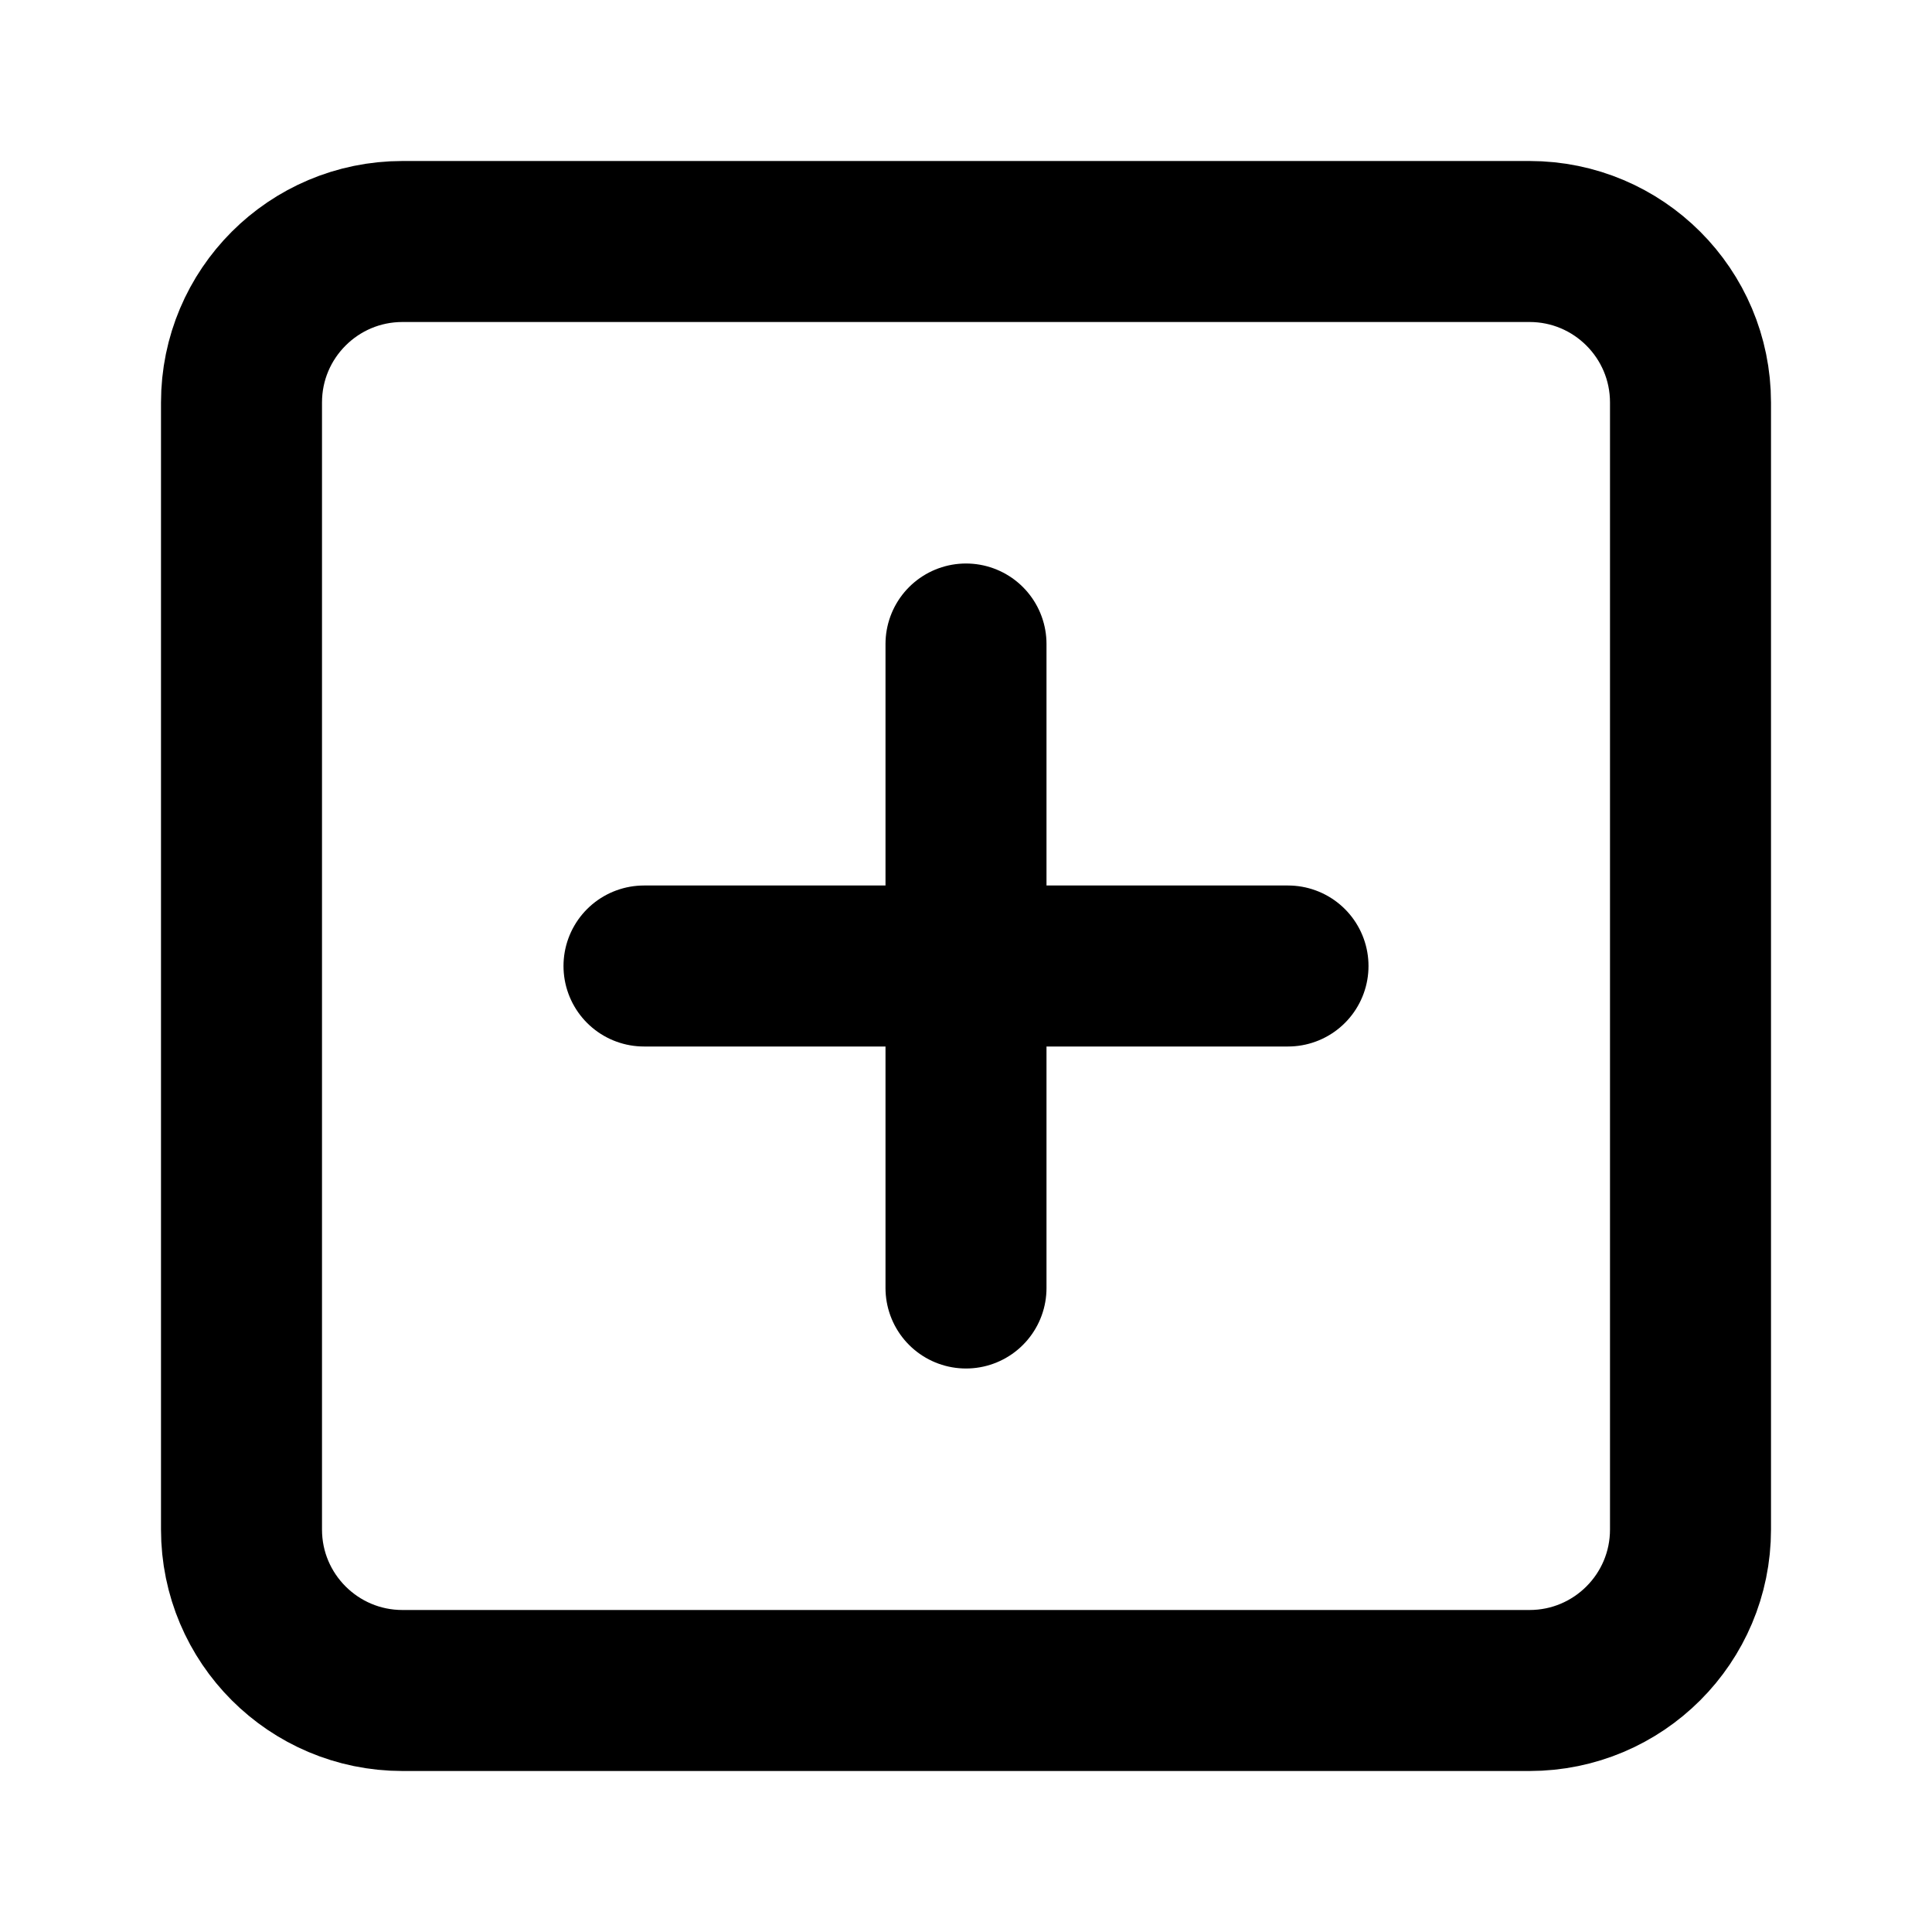
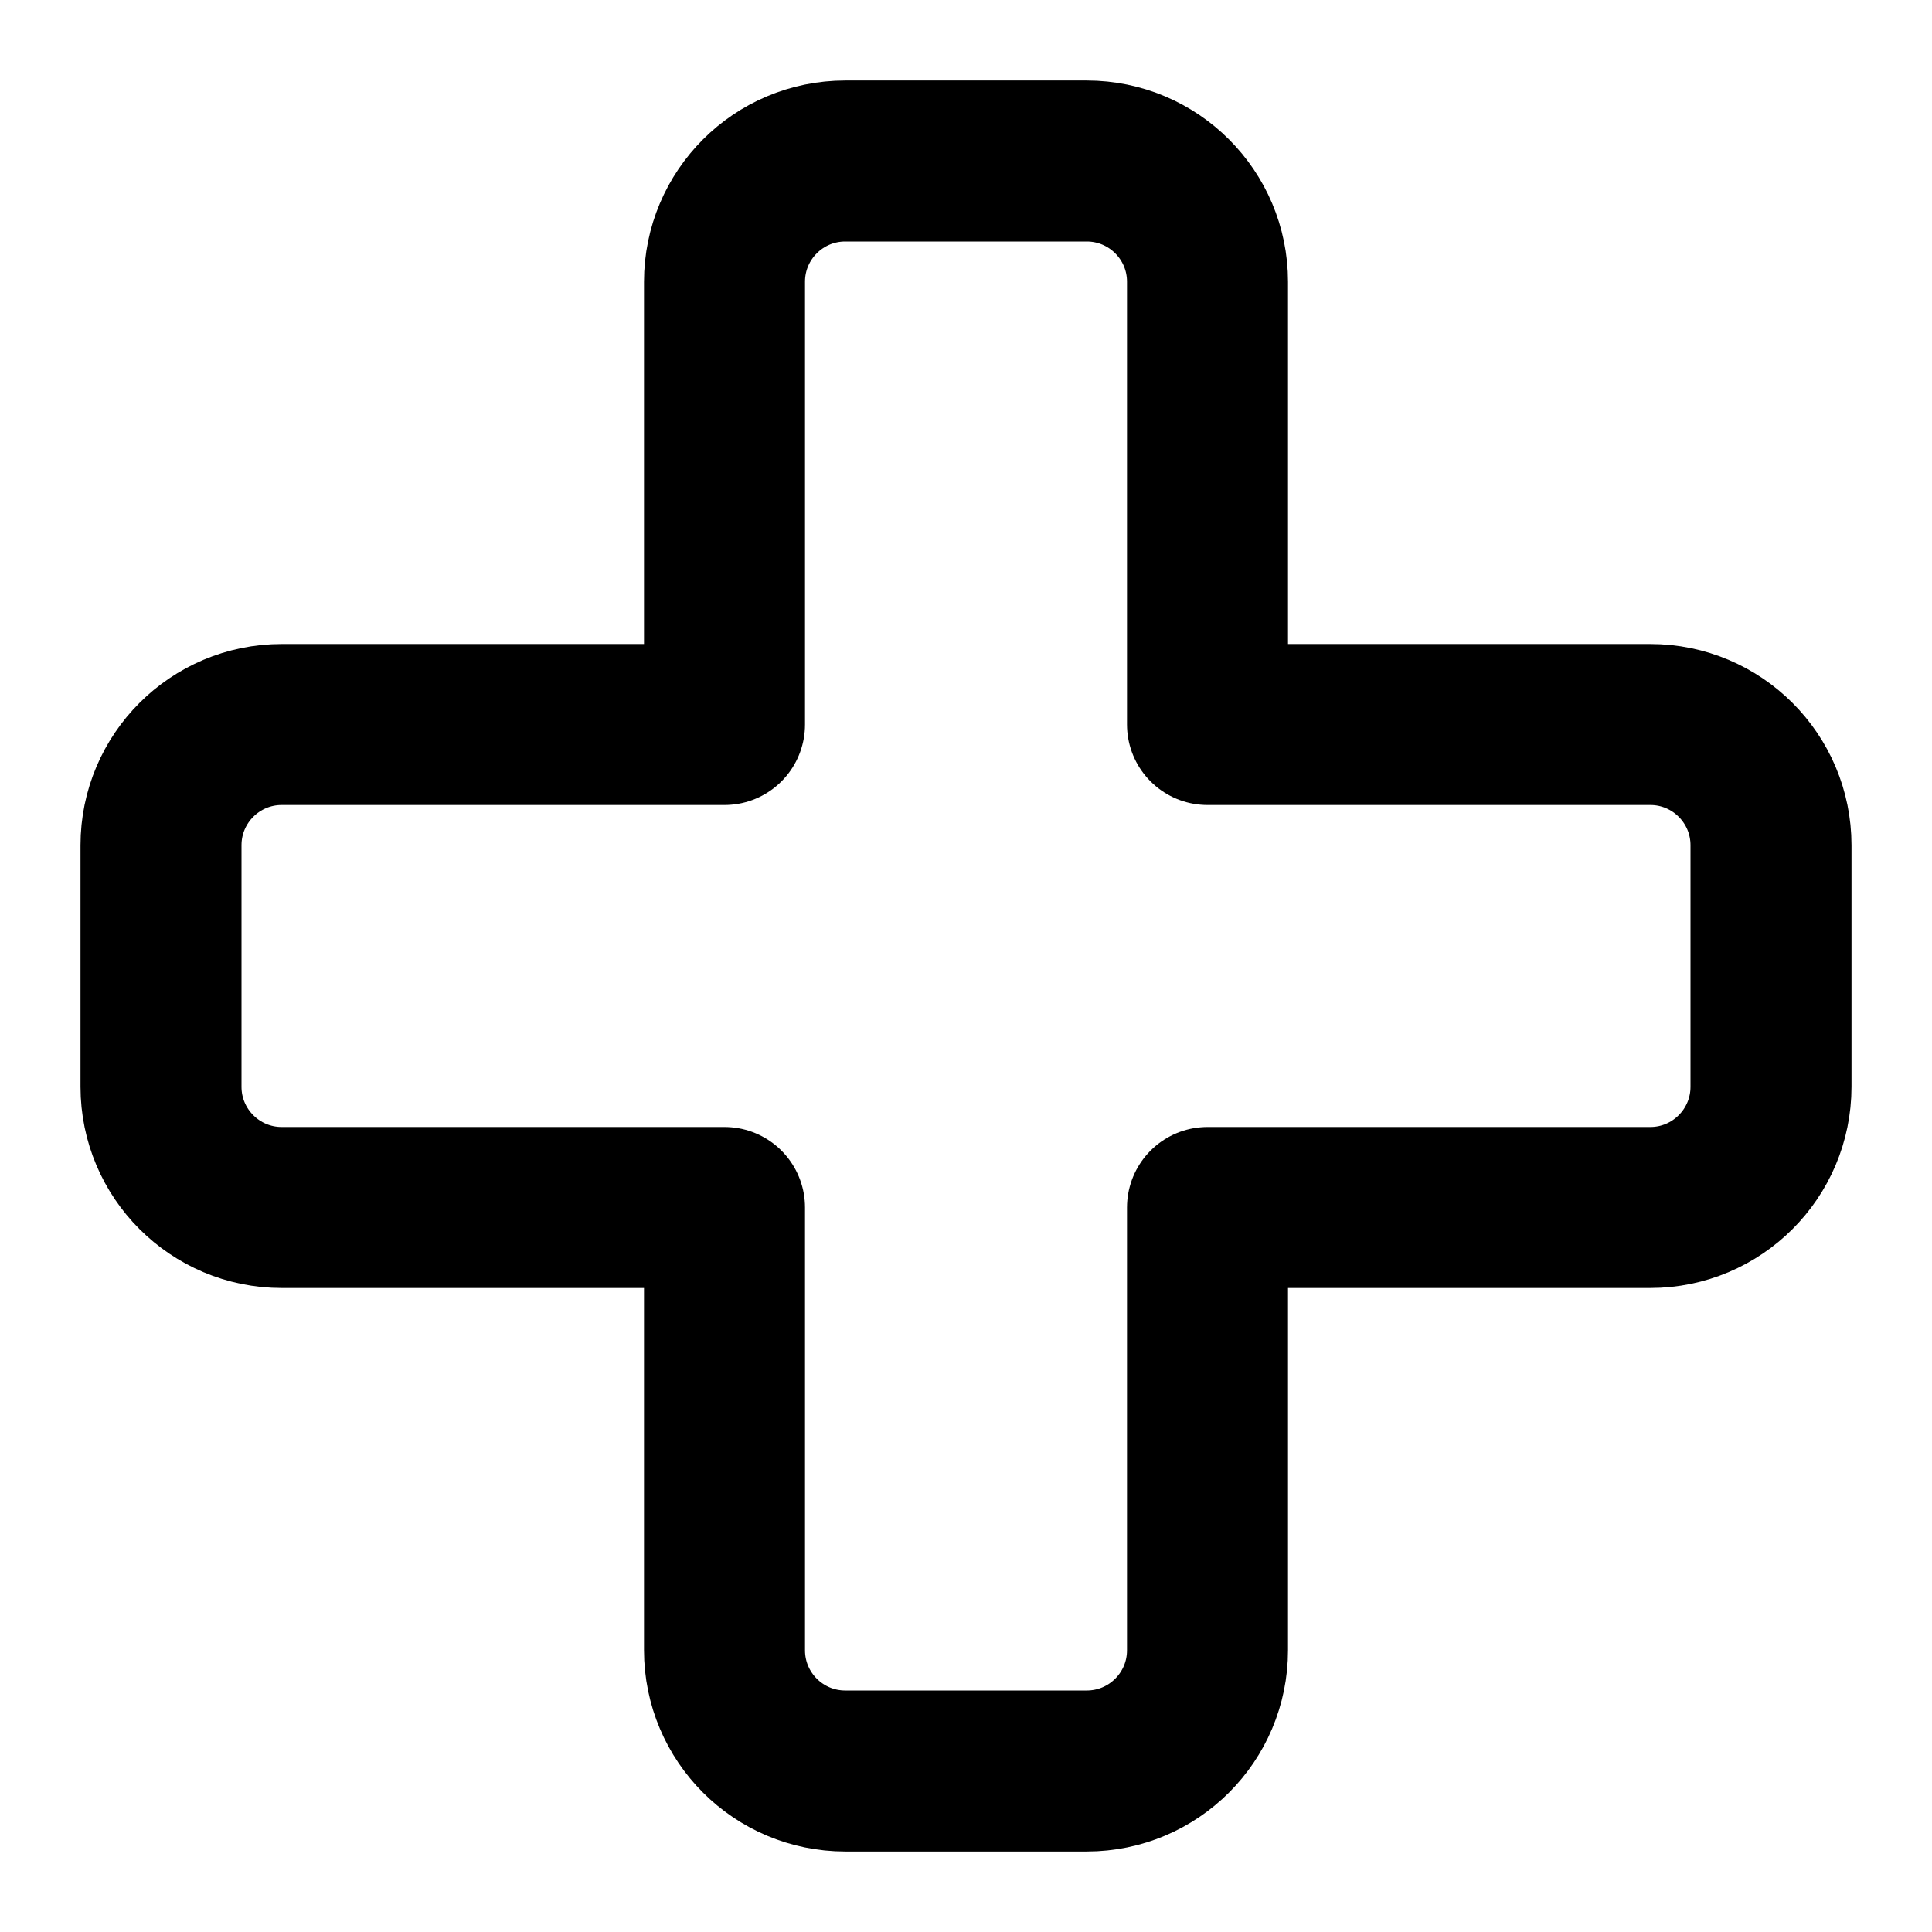
<svg xmlns="http://www.w3.org/2000/svg" viewBox="0 0 24 24" fill="none" stroke="currentColor" stroke-width="2" stroke-linecap="round" stroke-linejoin="round" aria-hidden="true">
-   <rect x="3" y="3" width="18" height="18" rx="2" />
-   <path d="M12 8v8M8 12h8" />
+   <path d="M9 3.5A1.5 1.5 0 0 1 10.5 2h3A1.5 1.5 0 0 1 15 3.5V9h5.5a1.5 1.5 0 0 1 1.5 1.5v3a1.5 1.5 0 0 1-1.5 1.5H15v5.5a1.5 1.5 0 0 1-1.5 1.5h-3A1.5 1.5 0 0 1 9 20.5V15H3.5A1.5 1.5 0 0 1 2 13.5v-3A1.5 1.5 0 0 1 3.5 9H9z" />
</svg>
